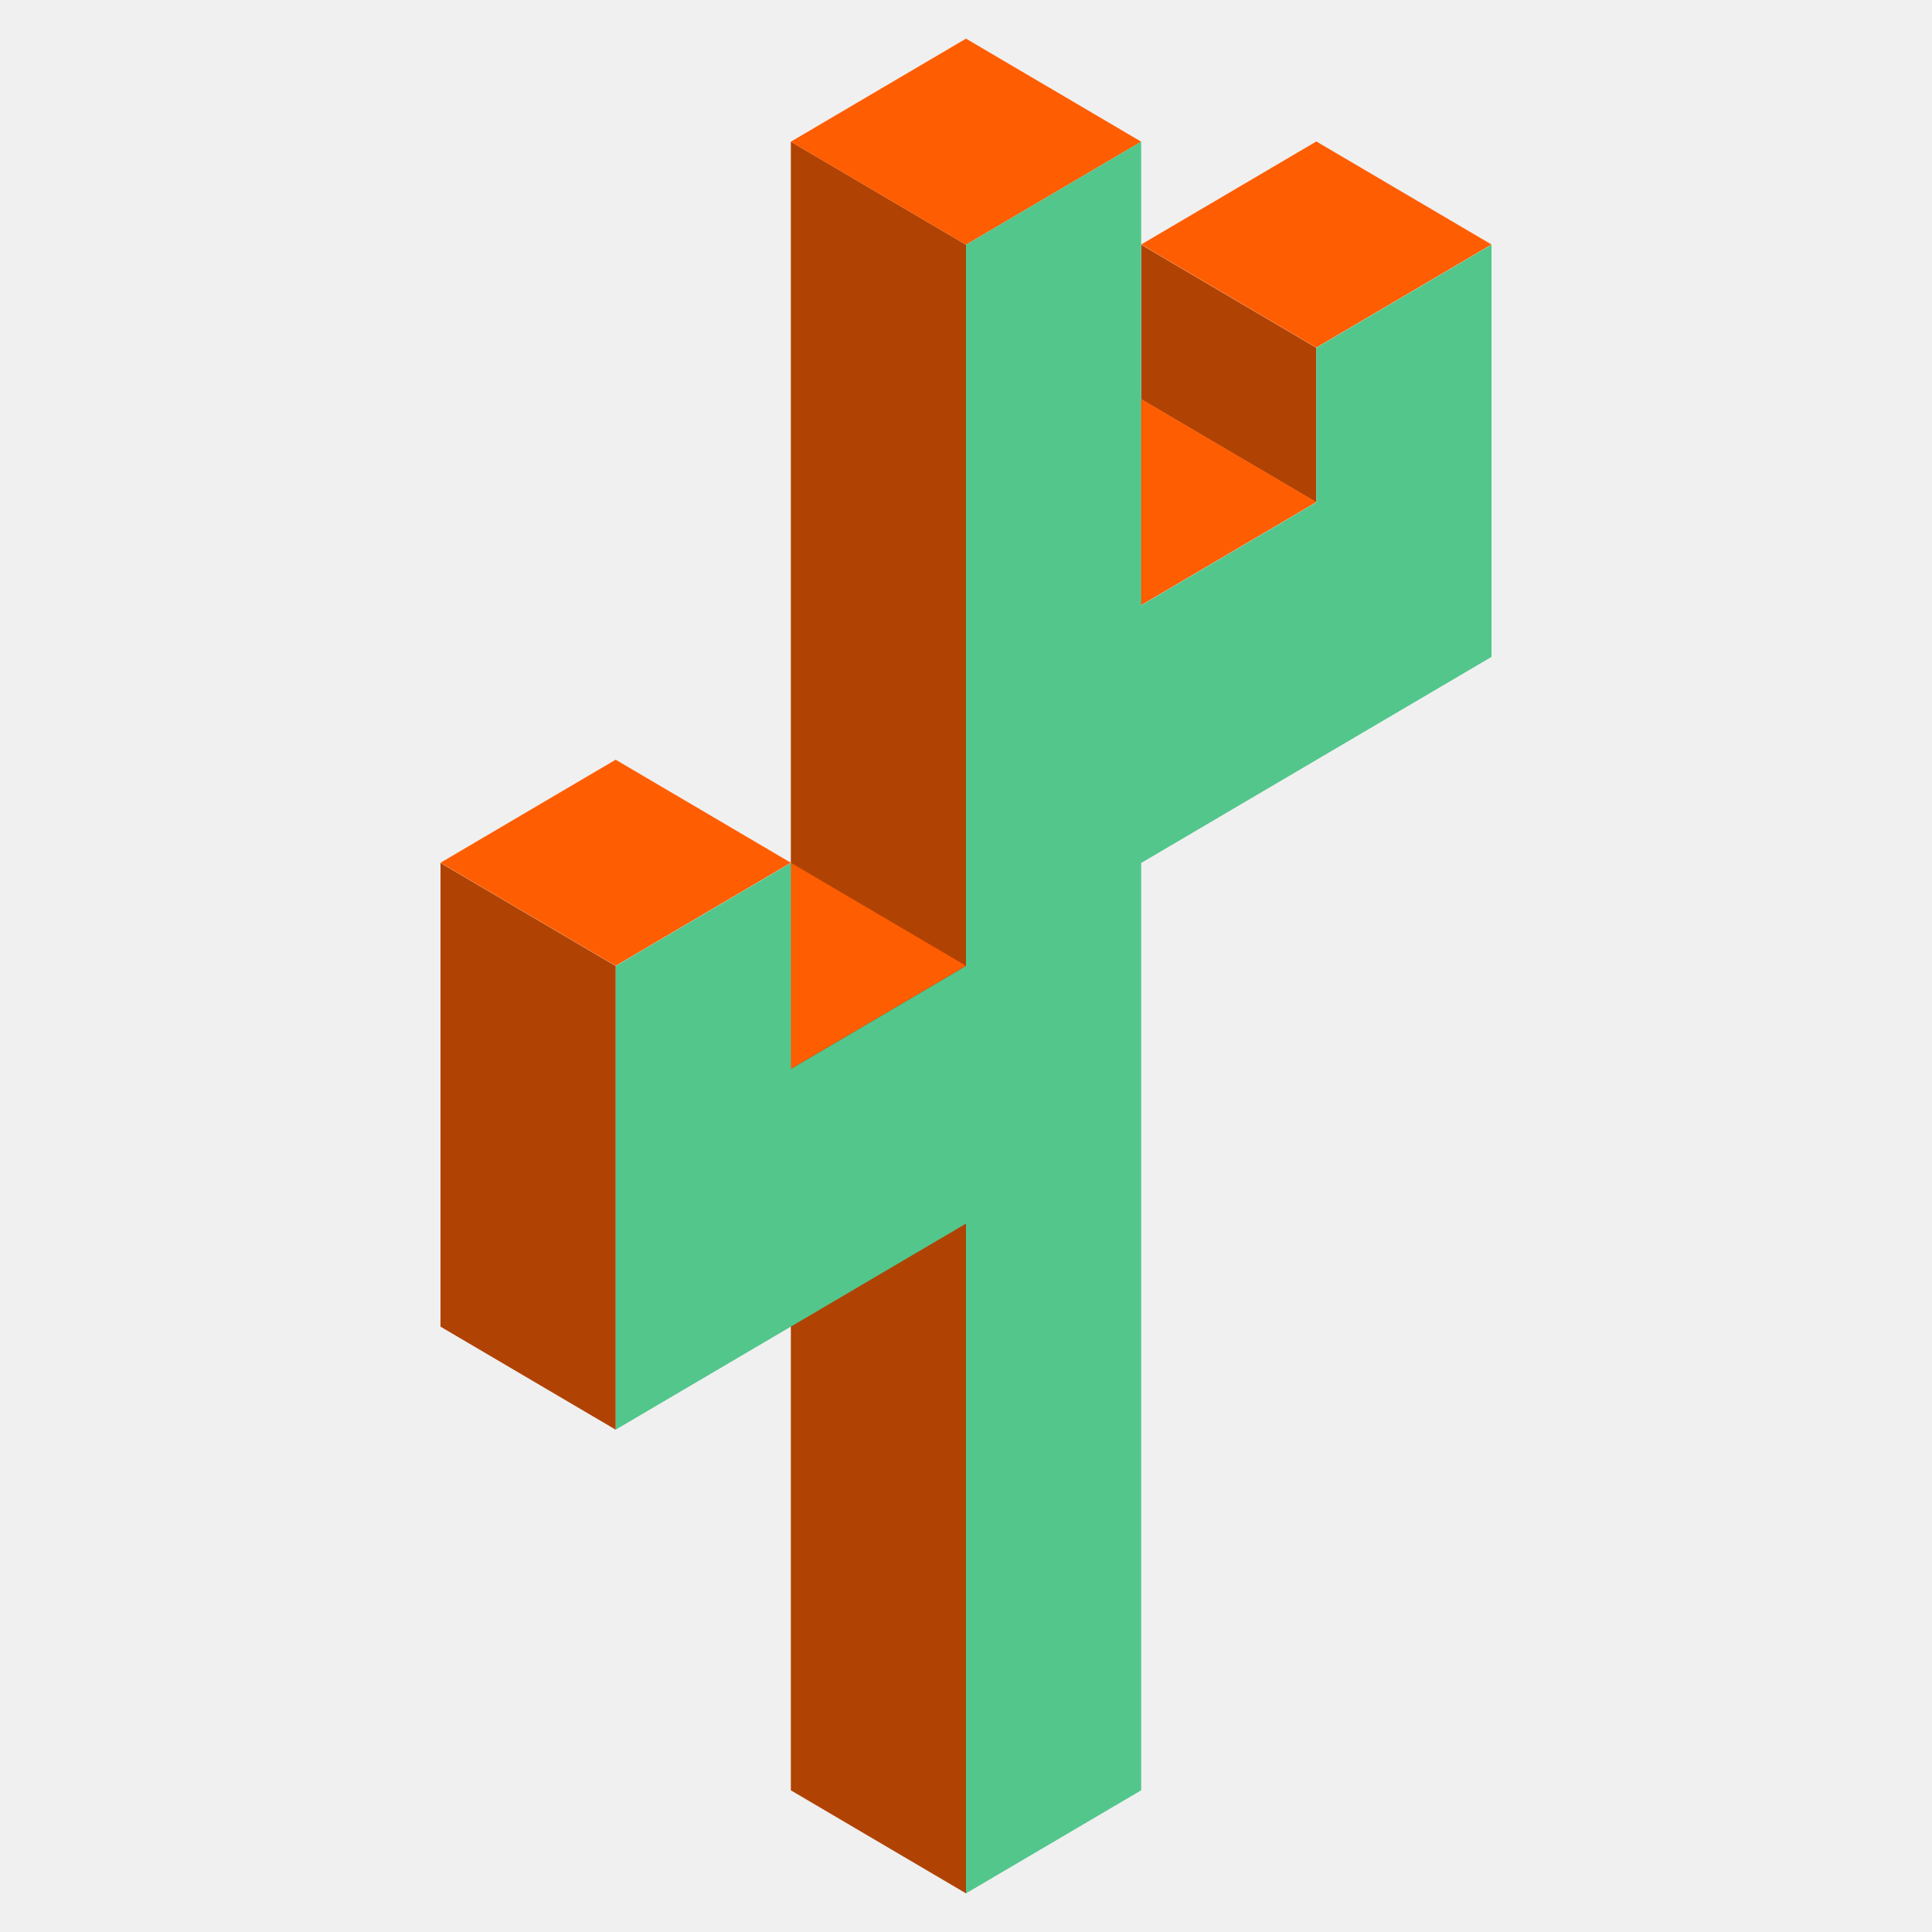
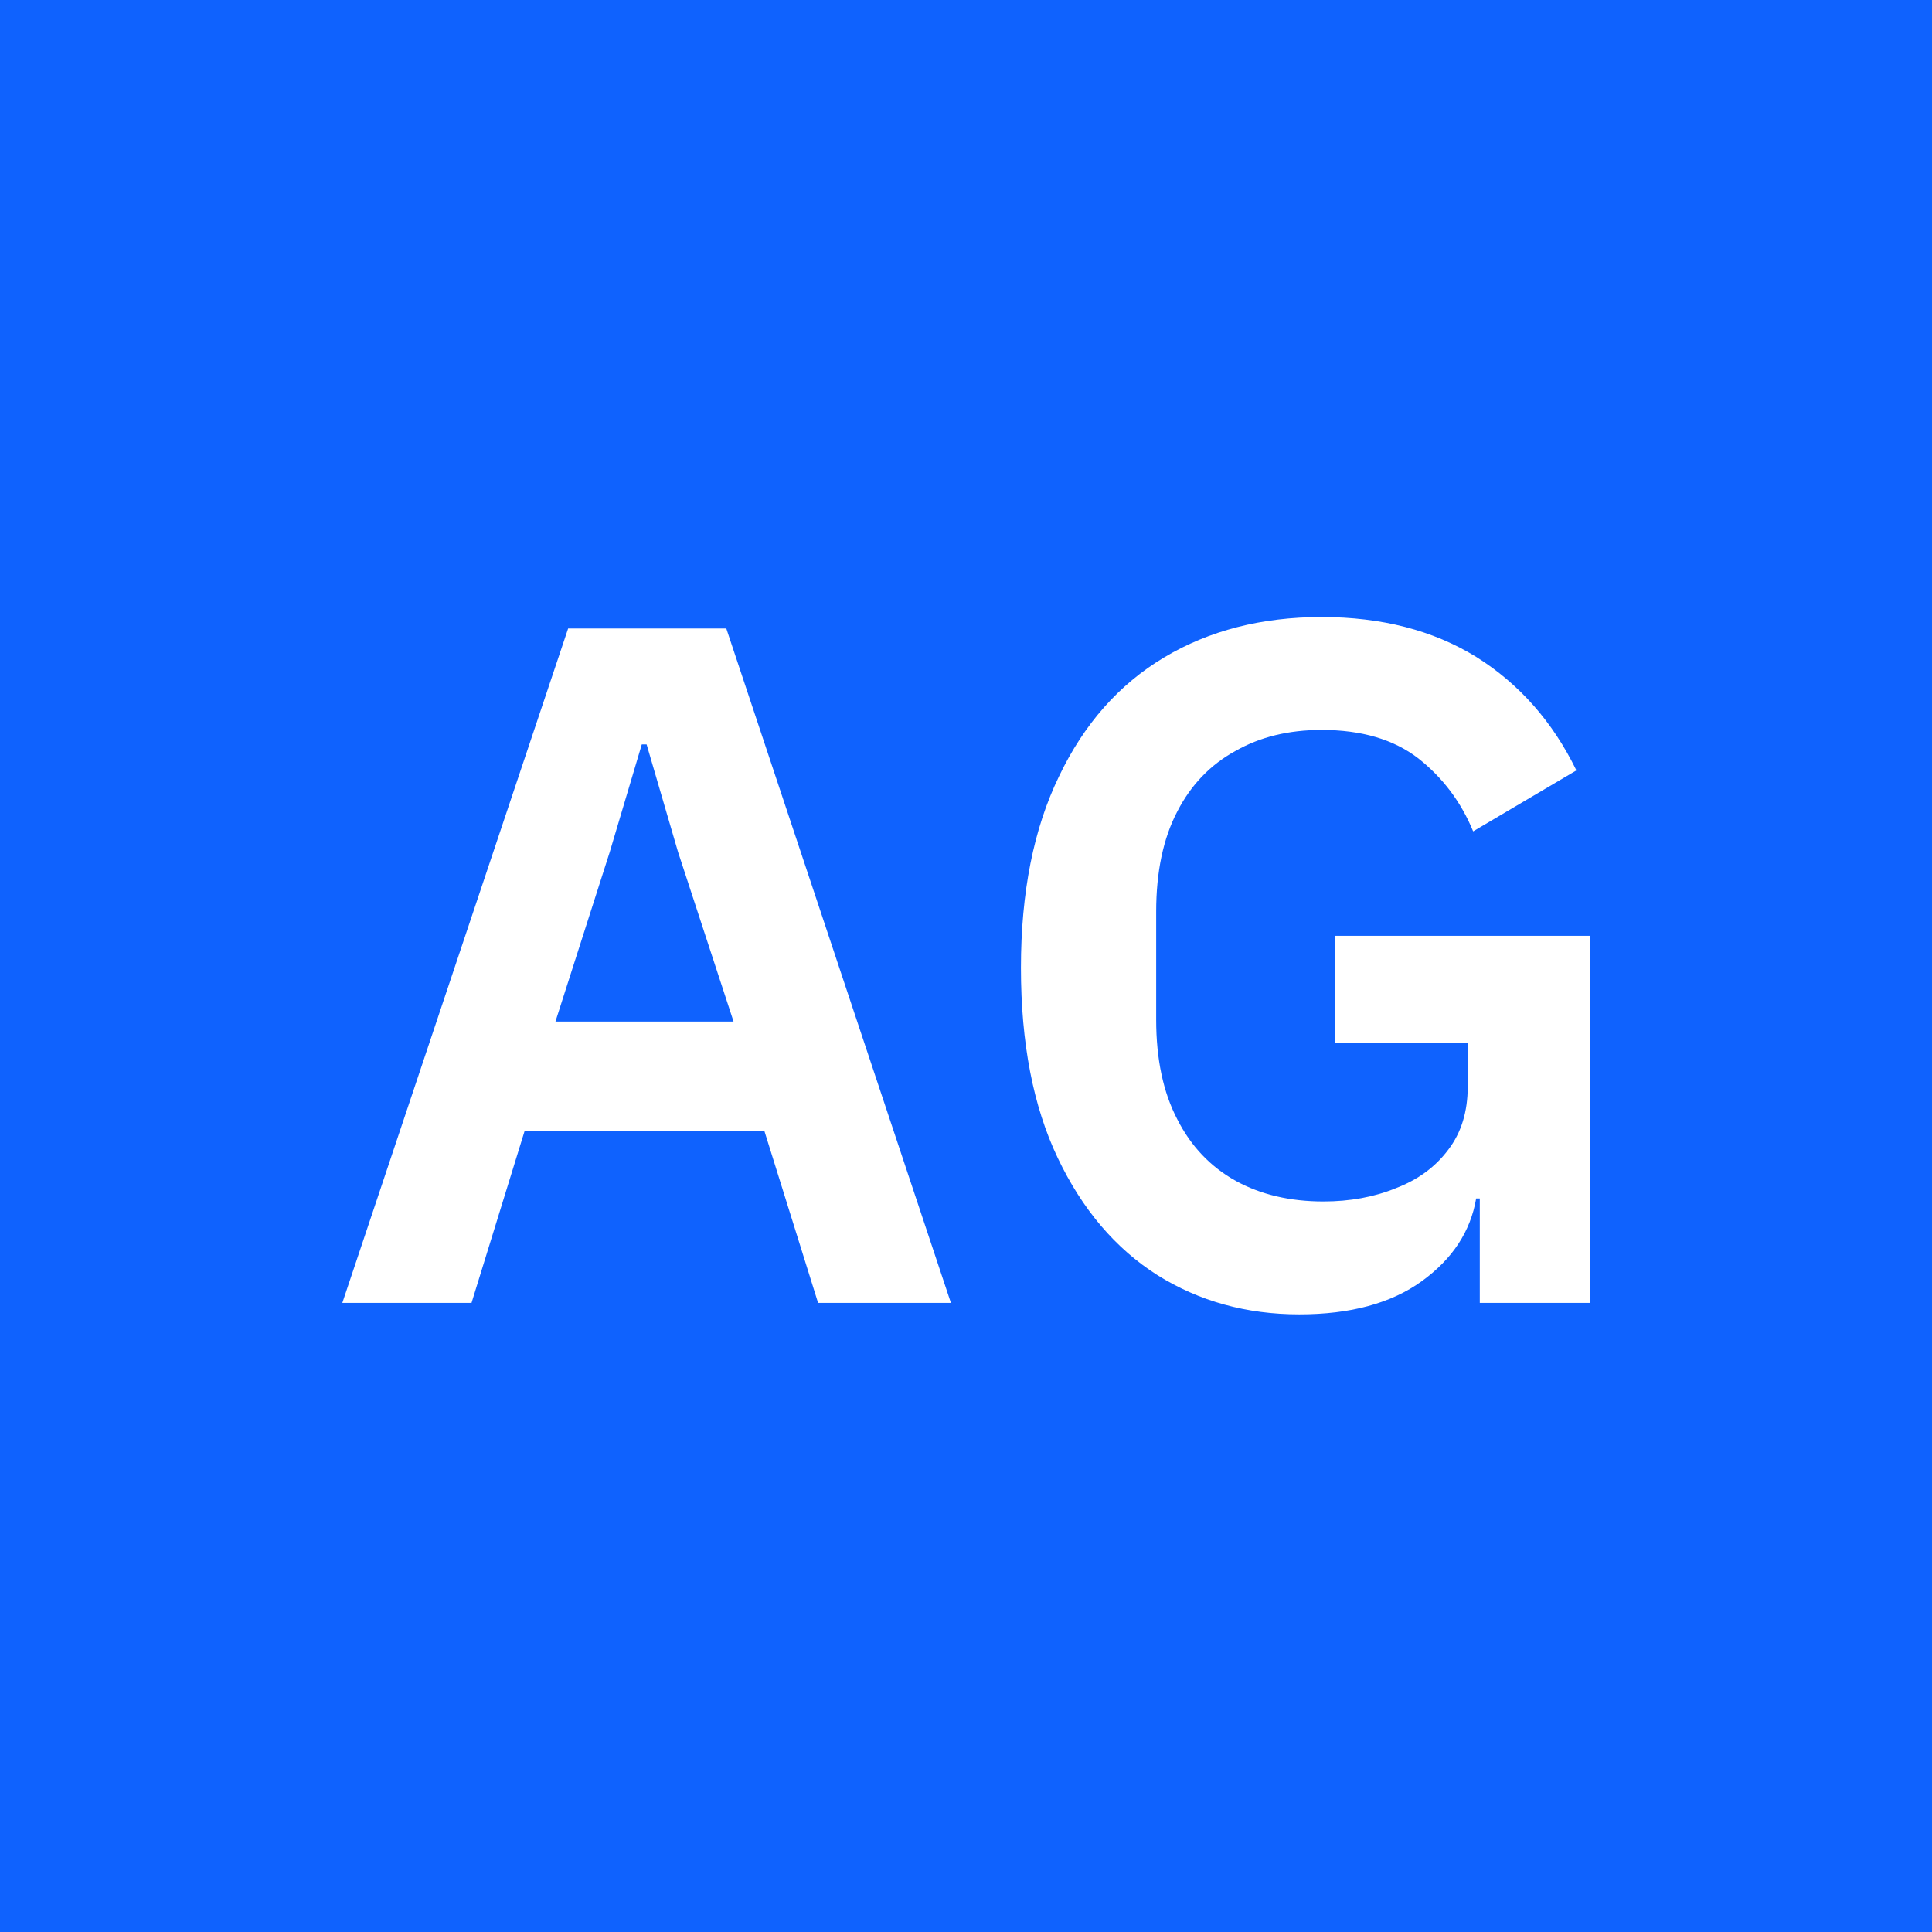
- <svg xmlns="http://www.w3.org/2000/svg" fill="none" viewBox="0 0 500 500">
-   <path fill="#B04304" d="M295.334 103.333v-40L340.667 90v40l-45.333-26.667ZM250.001 63.333l-45.334-26.666v426.666L250.001 490V63.333Z" />
-   <path fill="#FF5D01" d="m250.001 129.944 45.333-26.667 45.333 26.667-45.333 26.667-45.333-26.667ZM204.667 36.667 250.001 10l45.333 26.667-45.333 26.666-45.334-26.666ZM295.334 63.277l45.333-26.666L386 63.277l-45.333 26.667-45.333-26.667ZM114 223.277l45.333-26.667 45.334 26.667-45.334 26.667L114 223.277ZM250 249.944l-45.333-26.667v53.333L250 249.944Z" />
-   <path fill="#53C68C" d="m250 63.333 45.333-26.666v120L340.667 130V90L386 63.333V170l-90.667 53.333v240L250 490V316.667L159.333 370V250l45.334-26.667v53.334L250 250V63.333Z" />
-   <path fill="#B04304" d="M159.333 250 114 223.334v120L159.333 370V250Z" />
+ <svg xmlns="http://www.w3.org/2000/svg" viewBox="0 0 32 32">
+   <rect width="32" height="32" fill="#0f62fe" />
+   <path transform="translate(5.33 21.58)" d="M6.70-11.17L10.42 0L8.22 0L7.33-2.85L3.36-2.85L2.48 0L0.34 0L4.08-11.17L6.70-11.17M3.87-4.66L6.82-4.66L5.90-7.47L5.38-9.25L5.30-9.25L4.77-7.47L3.87-4.66M21.01 0L19.18 0L19.18-1.73L19.12-1.73Q18.98-0.91 18.22-0.36Q17.46 0.19 16.19 0.19Q14.88 0.19 13.84-0.46Q12.80-1.12 12.19-2.40Q11.58-3.68 11.58-5.55Q11.58-7.42 12.21-8.72Q12.83-10.02 13.95-10.69Q15.07-11.36 16.56-11.36Q18.05-11.36 19.12-10.70Q20.19-10.03 20.78-8.82L19.07-7.81Q18.77-8.54 18.16-9.02Q17.55-9.49 16.56-9.49Q15.74-9.49 15.13-9.14Q14.51-8.80 14.17-8.14Q13.82-7.47 13.82-6.48L13.82-4.69Q13.82-3.71 14.17-3.04Q14.51-2.37 15.14-2.02Q15.76-1.68 16.59-1.68Q17.25-1.68 17.79-1.90Q18.34-2.11 18.66-2.54Q18.98-2.96 18.98-3.58L18.98-4.30L16.78-4.30L16.78-6.08L21.01-6.08" fill="#ffffff" />
</svg>
